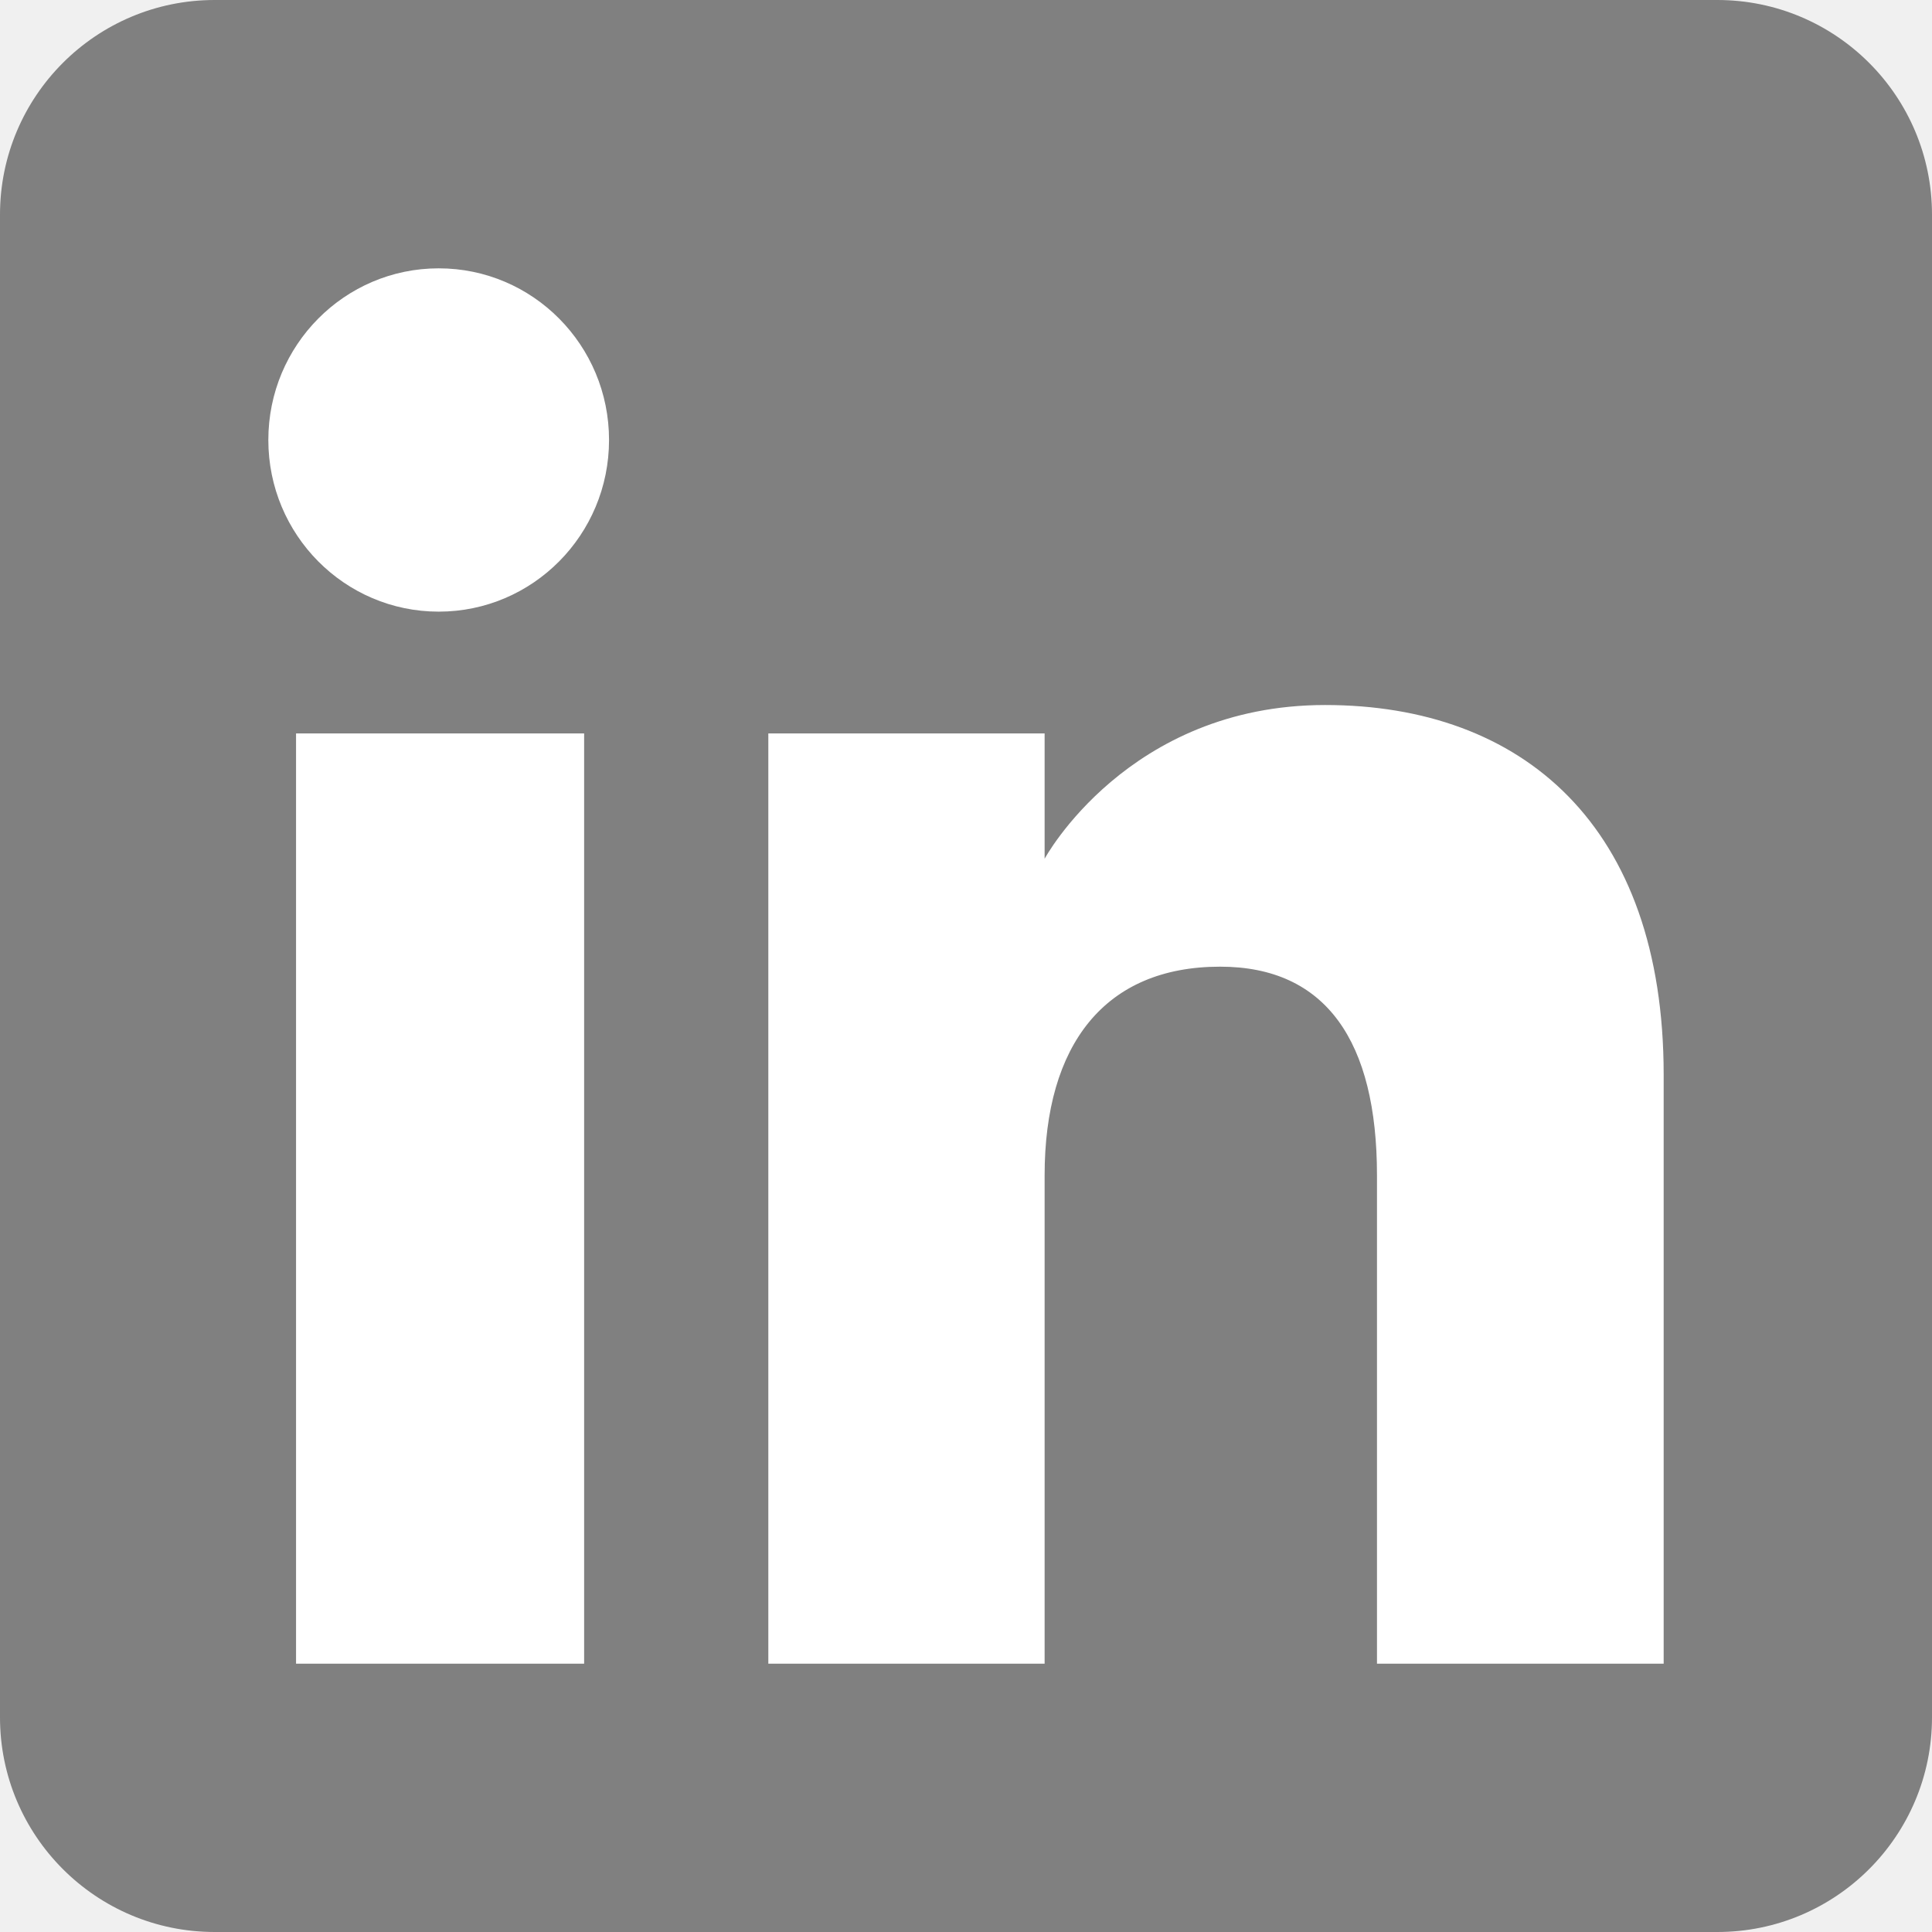
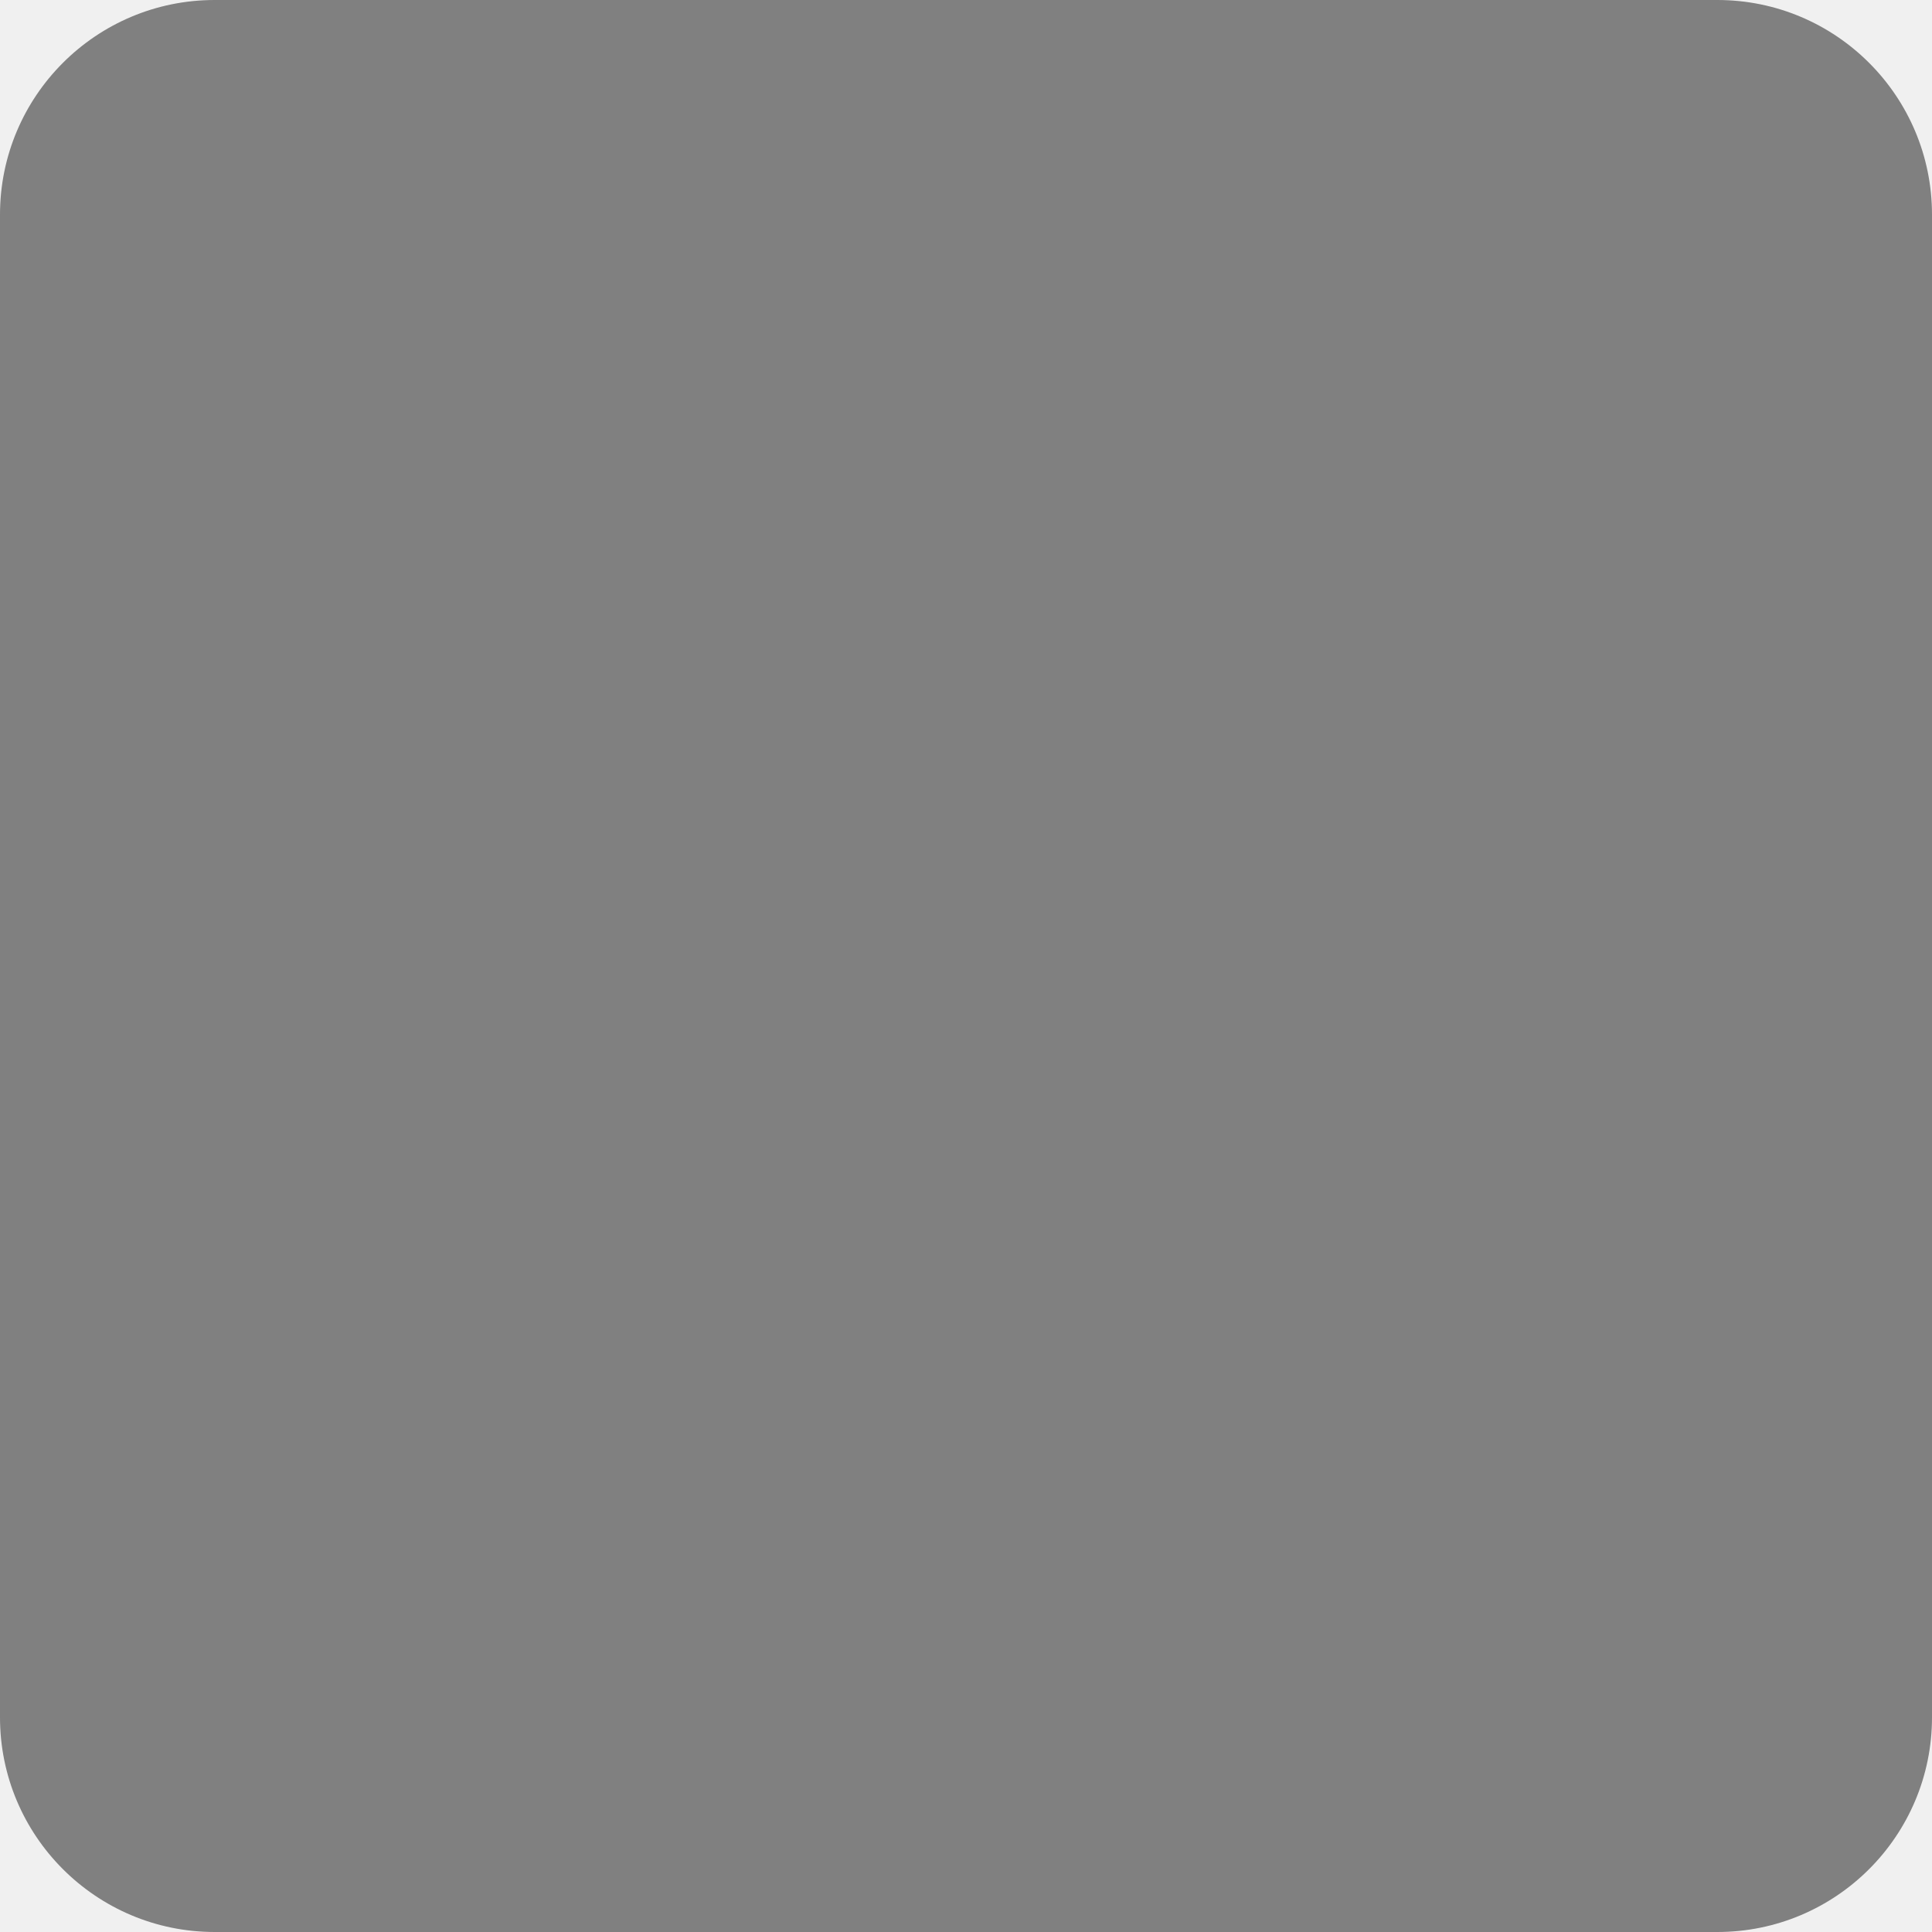
<svg xmlns="http://www.w3.org/2000/svg" height="72" viewBox="0 0 72 72" width="72">
  <g fill="none" fill-rule="evenodd">
    <path d="M8,72 L64,72 C68.418,72 72,68.418 72,64 L72,8 C72,3.582 68.418,-8.11624501e-16 64,0 L8,0 C3.582,8.11624501e-16 -5.41083001e-16,3.582 0,8 L0,64 C5.41083001e-16,68.418 3.582,72 8,72 Z" fill="grey" />
-     <path d="M62,62 L51.316,62 L51.316,43.802 C51.316,38.813 49.42,36.025 45.471,36.025 C41.175,36.025 38.93,38.926 38.93,43.802 L38.93,62 L28.633,62 L28.633,27.333 L38.93,27.333 L38.93,32.003 C38.93,32.003 42.026,26.274 49.383,26.274 C56.736,26.274 62,30.764 62,40.051 L62,62 Z M16.349,22.794 C12.842,22.794 10,19.93 10,16.397 C10,12.864 12.842,10 16.349,10 C19.857,10 22.697,12.864 22.697,16.397 C22.697,19.93 19.857,22.794 16.349,22.794 Z M11.033,62 L21.769,62 L21.769,27.333 L11.033,27.333 L11.033,62 Z" fill="#FFF" />
+     <path d="M62,62 L51.316,62 L51.316,43.802 C51.316,38.813 49.42,36.025 45.471,36.025 C41.175,36.025 38.93,38.926 38.93,43.802 L38.93,62 L28.633,62 L28.633,27.333 L38.93,27.333 L38.93,32.003 C38.93,32.003 42.026,26.274 49.383,26.274 C56.736,26.274 62,30.764 62,40.051 L62,62 Z M16.349,22.794 C12.842,22.794 10,19.93 10,16.397 C10,12.864 12.842,10 16.349,10 C19.857,10 22.697,12.864 22.697,16.397 C22.697,19.93 19.857,22.794 16.349,22.794 Z M11.033,62 L21.769,62 L21.769,27.333 L11.033,27.333 L11.033,62 Z" fill="none" />
  </g>
</svg>
